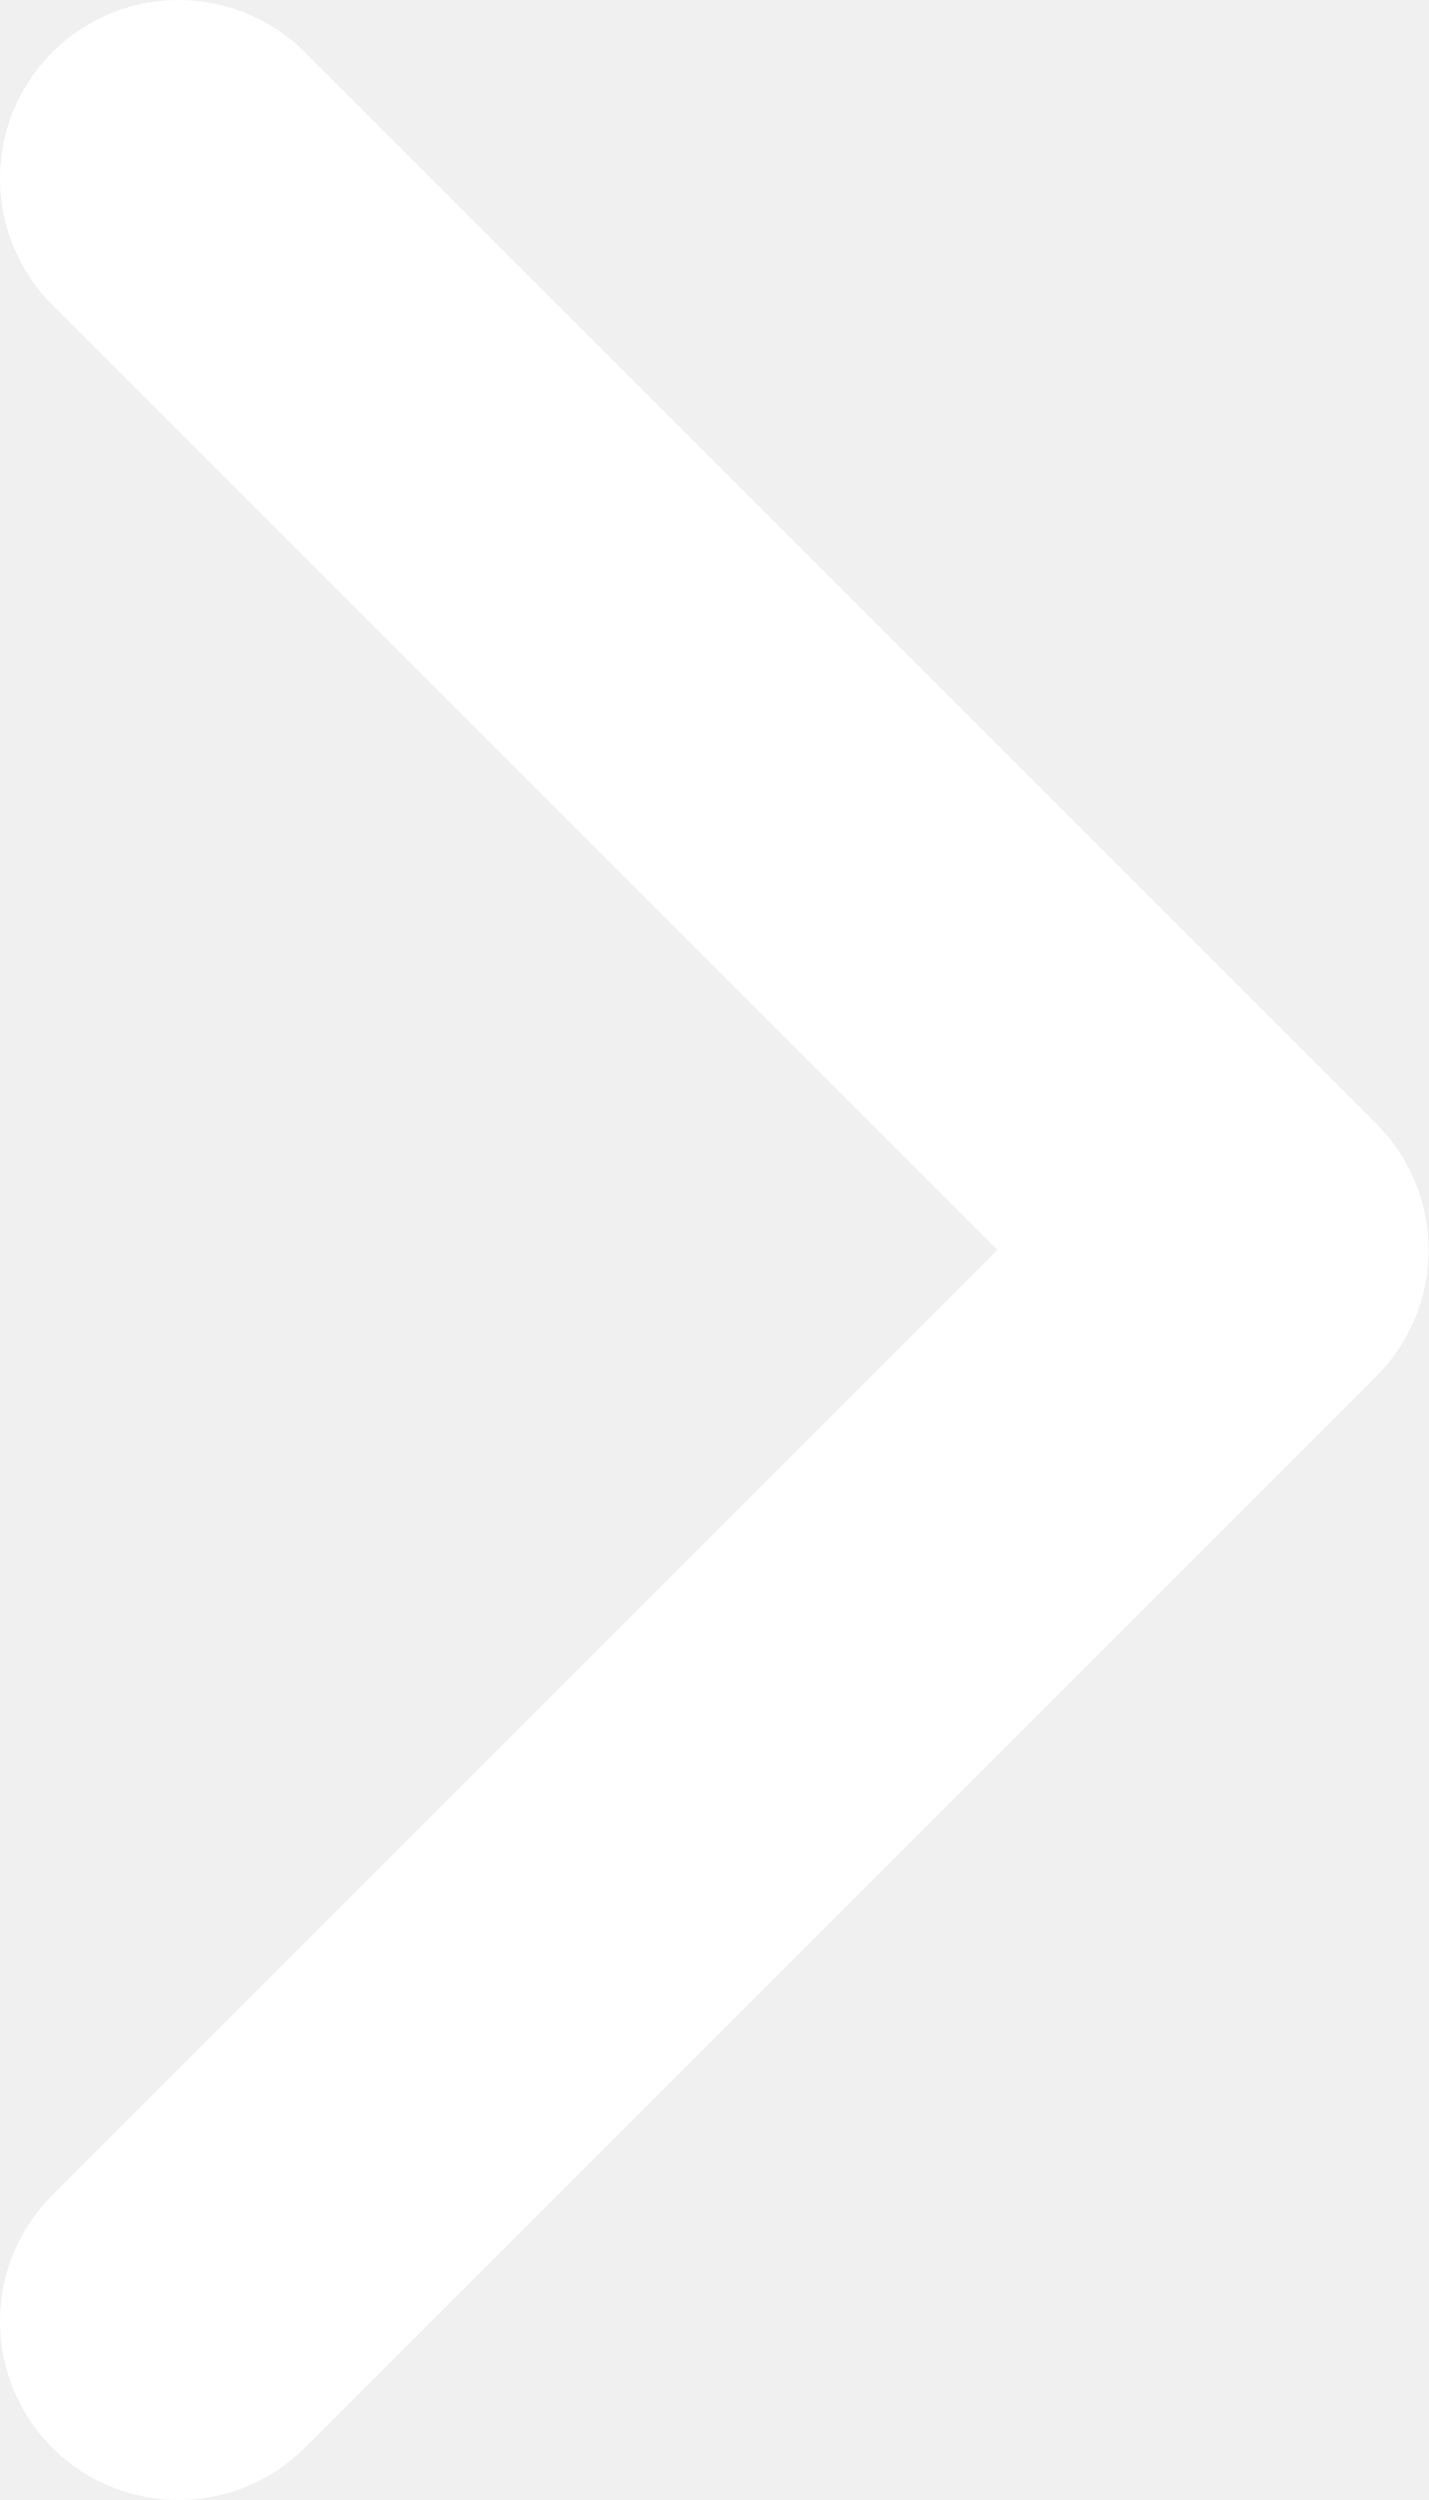
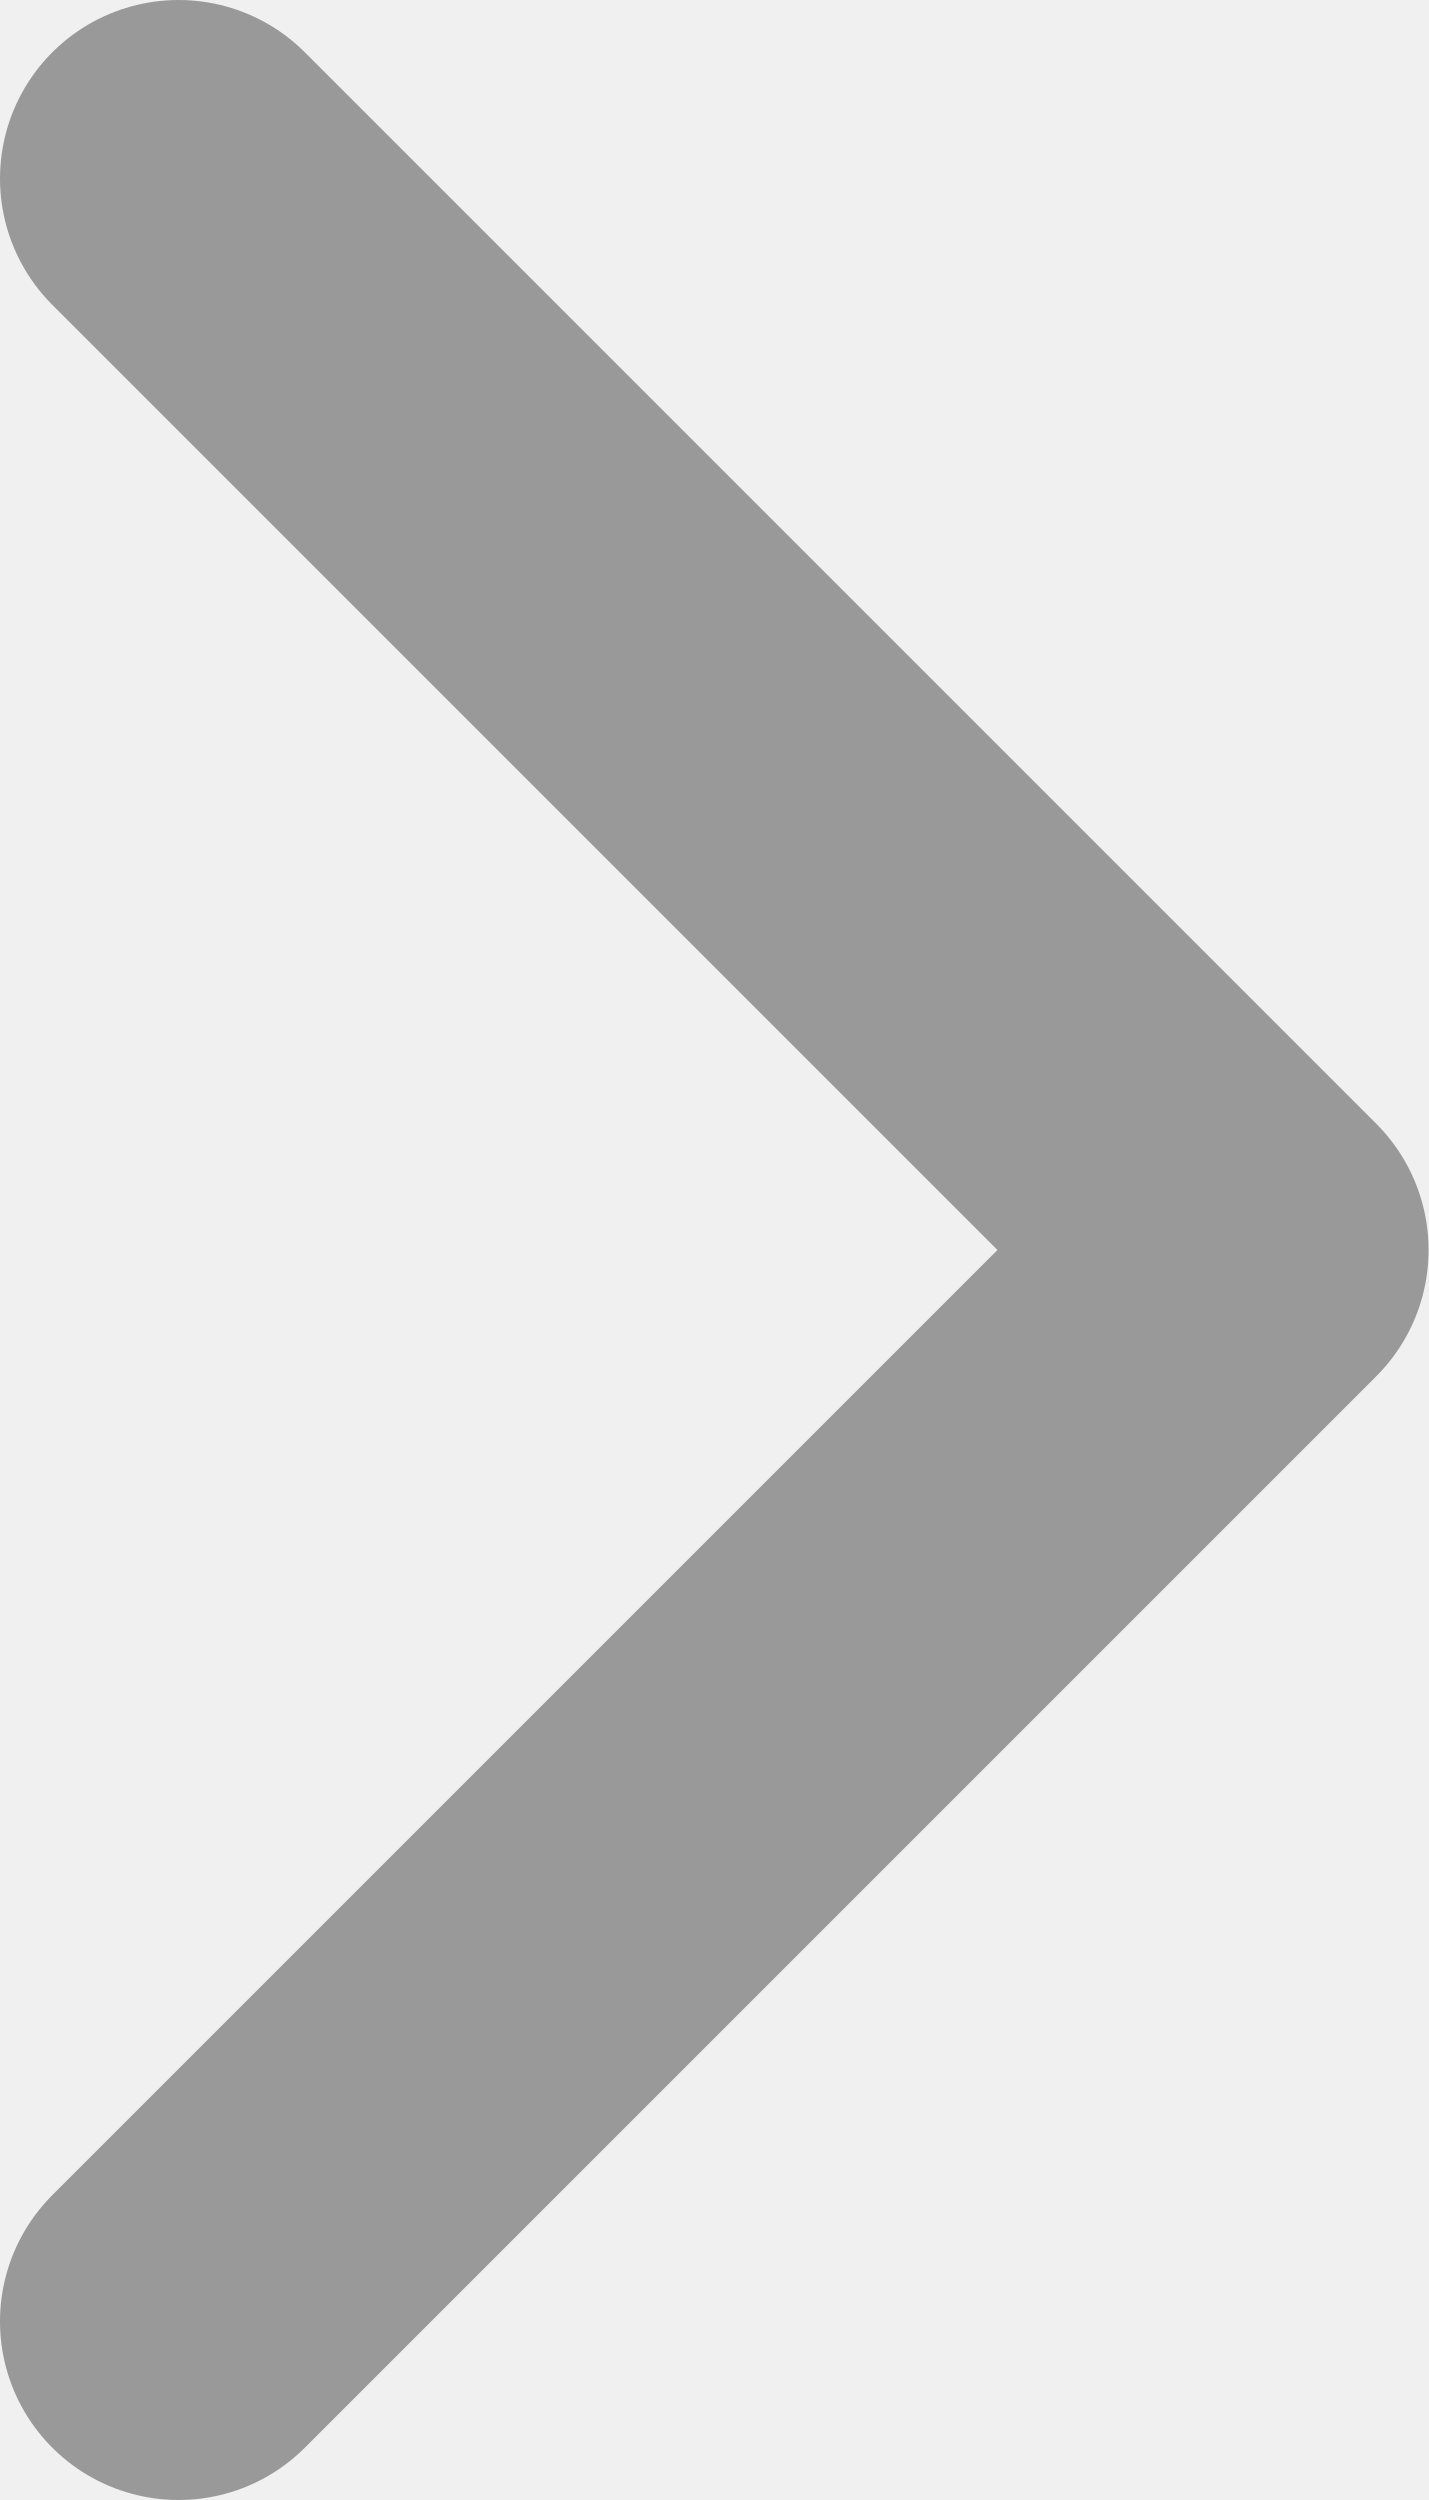
<svg xmlns="http://www.w3.org/2000/svg" width="8" height="14" viewBox="0 0 8 14" fill="none">
-   <path d="M1 13L7 7L1 1" stroke="white" stroke-width="2" stroke-linecap="round" stroke-linejoin="round" />
+   <path d="M1 13L7 7L1 1" stroke="#999" stroke-width="2" stroke-linecap="round" stroke-linejoin="round" />
</svg>
